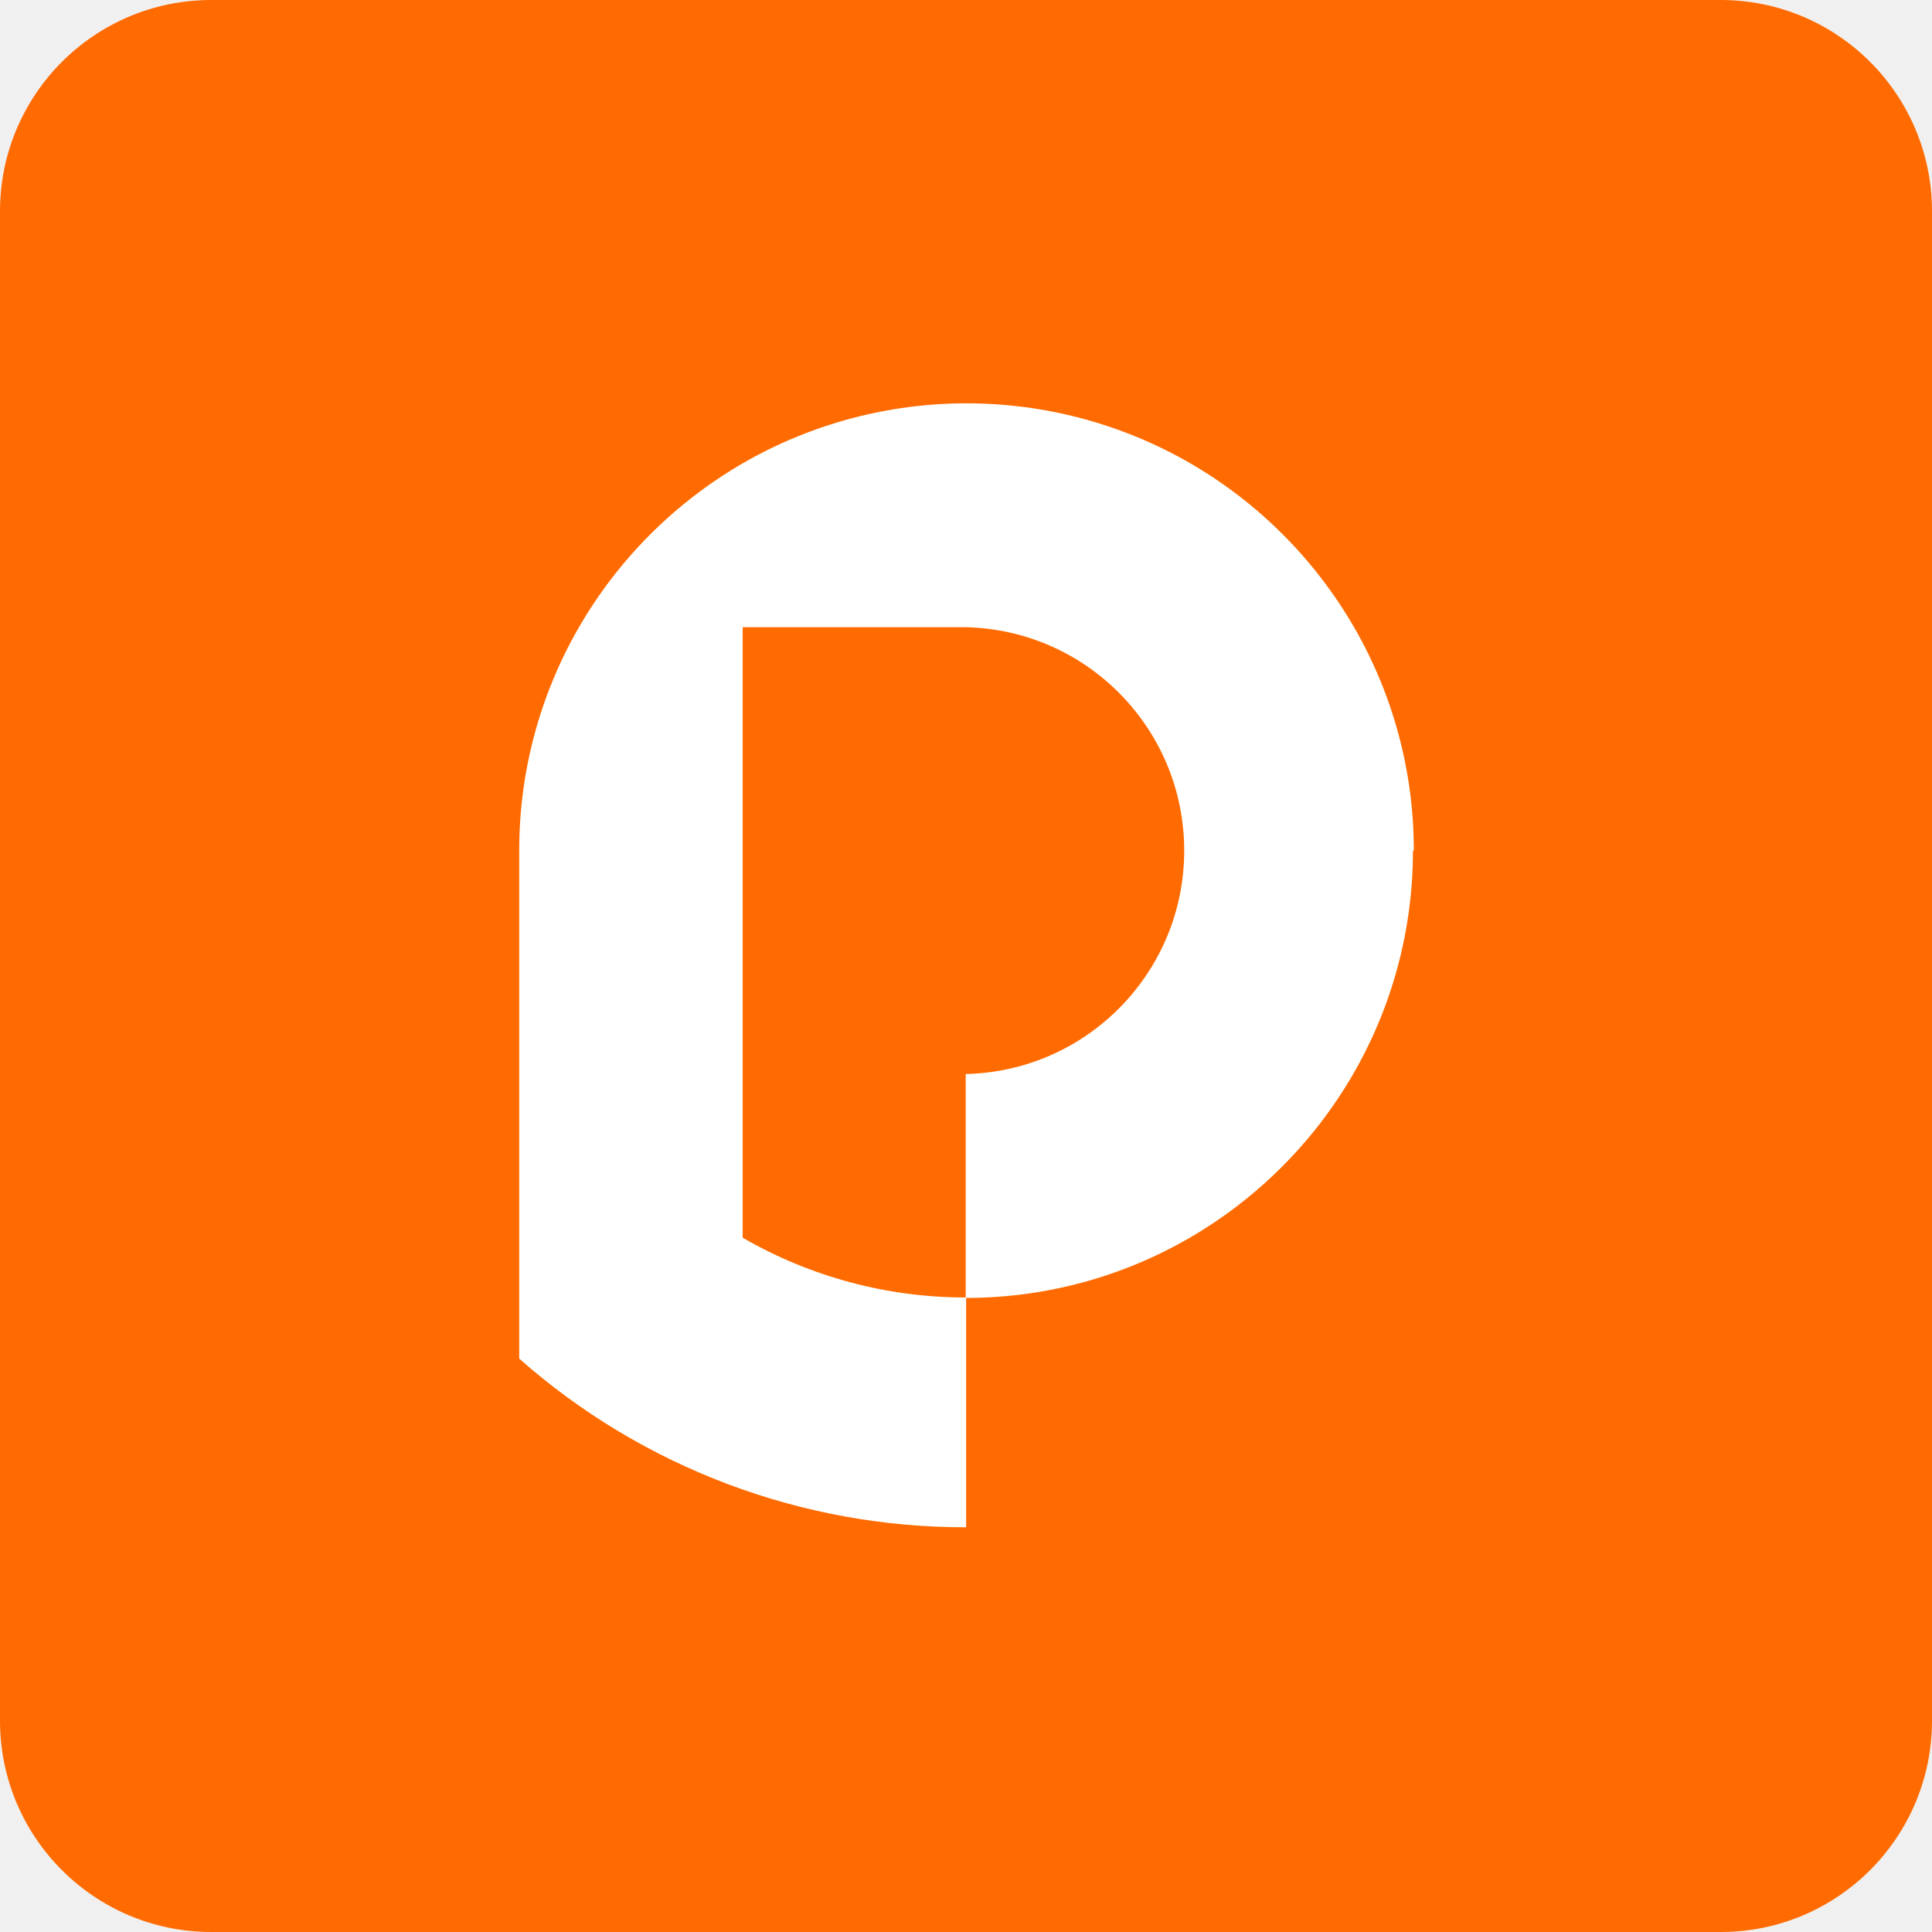
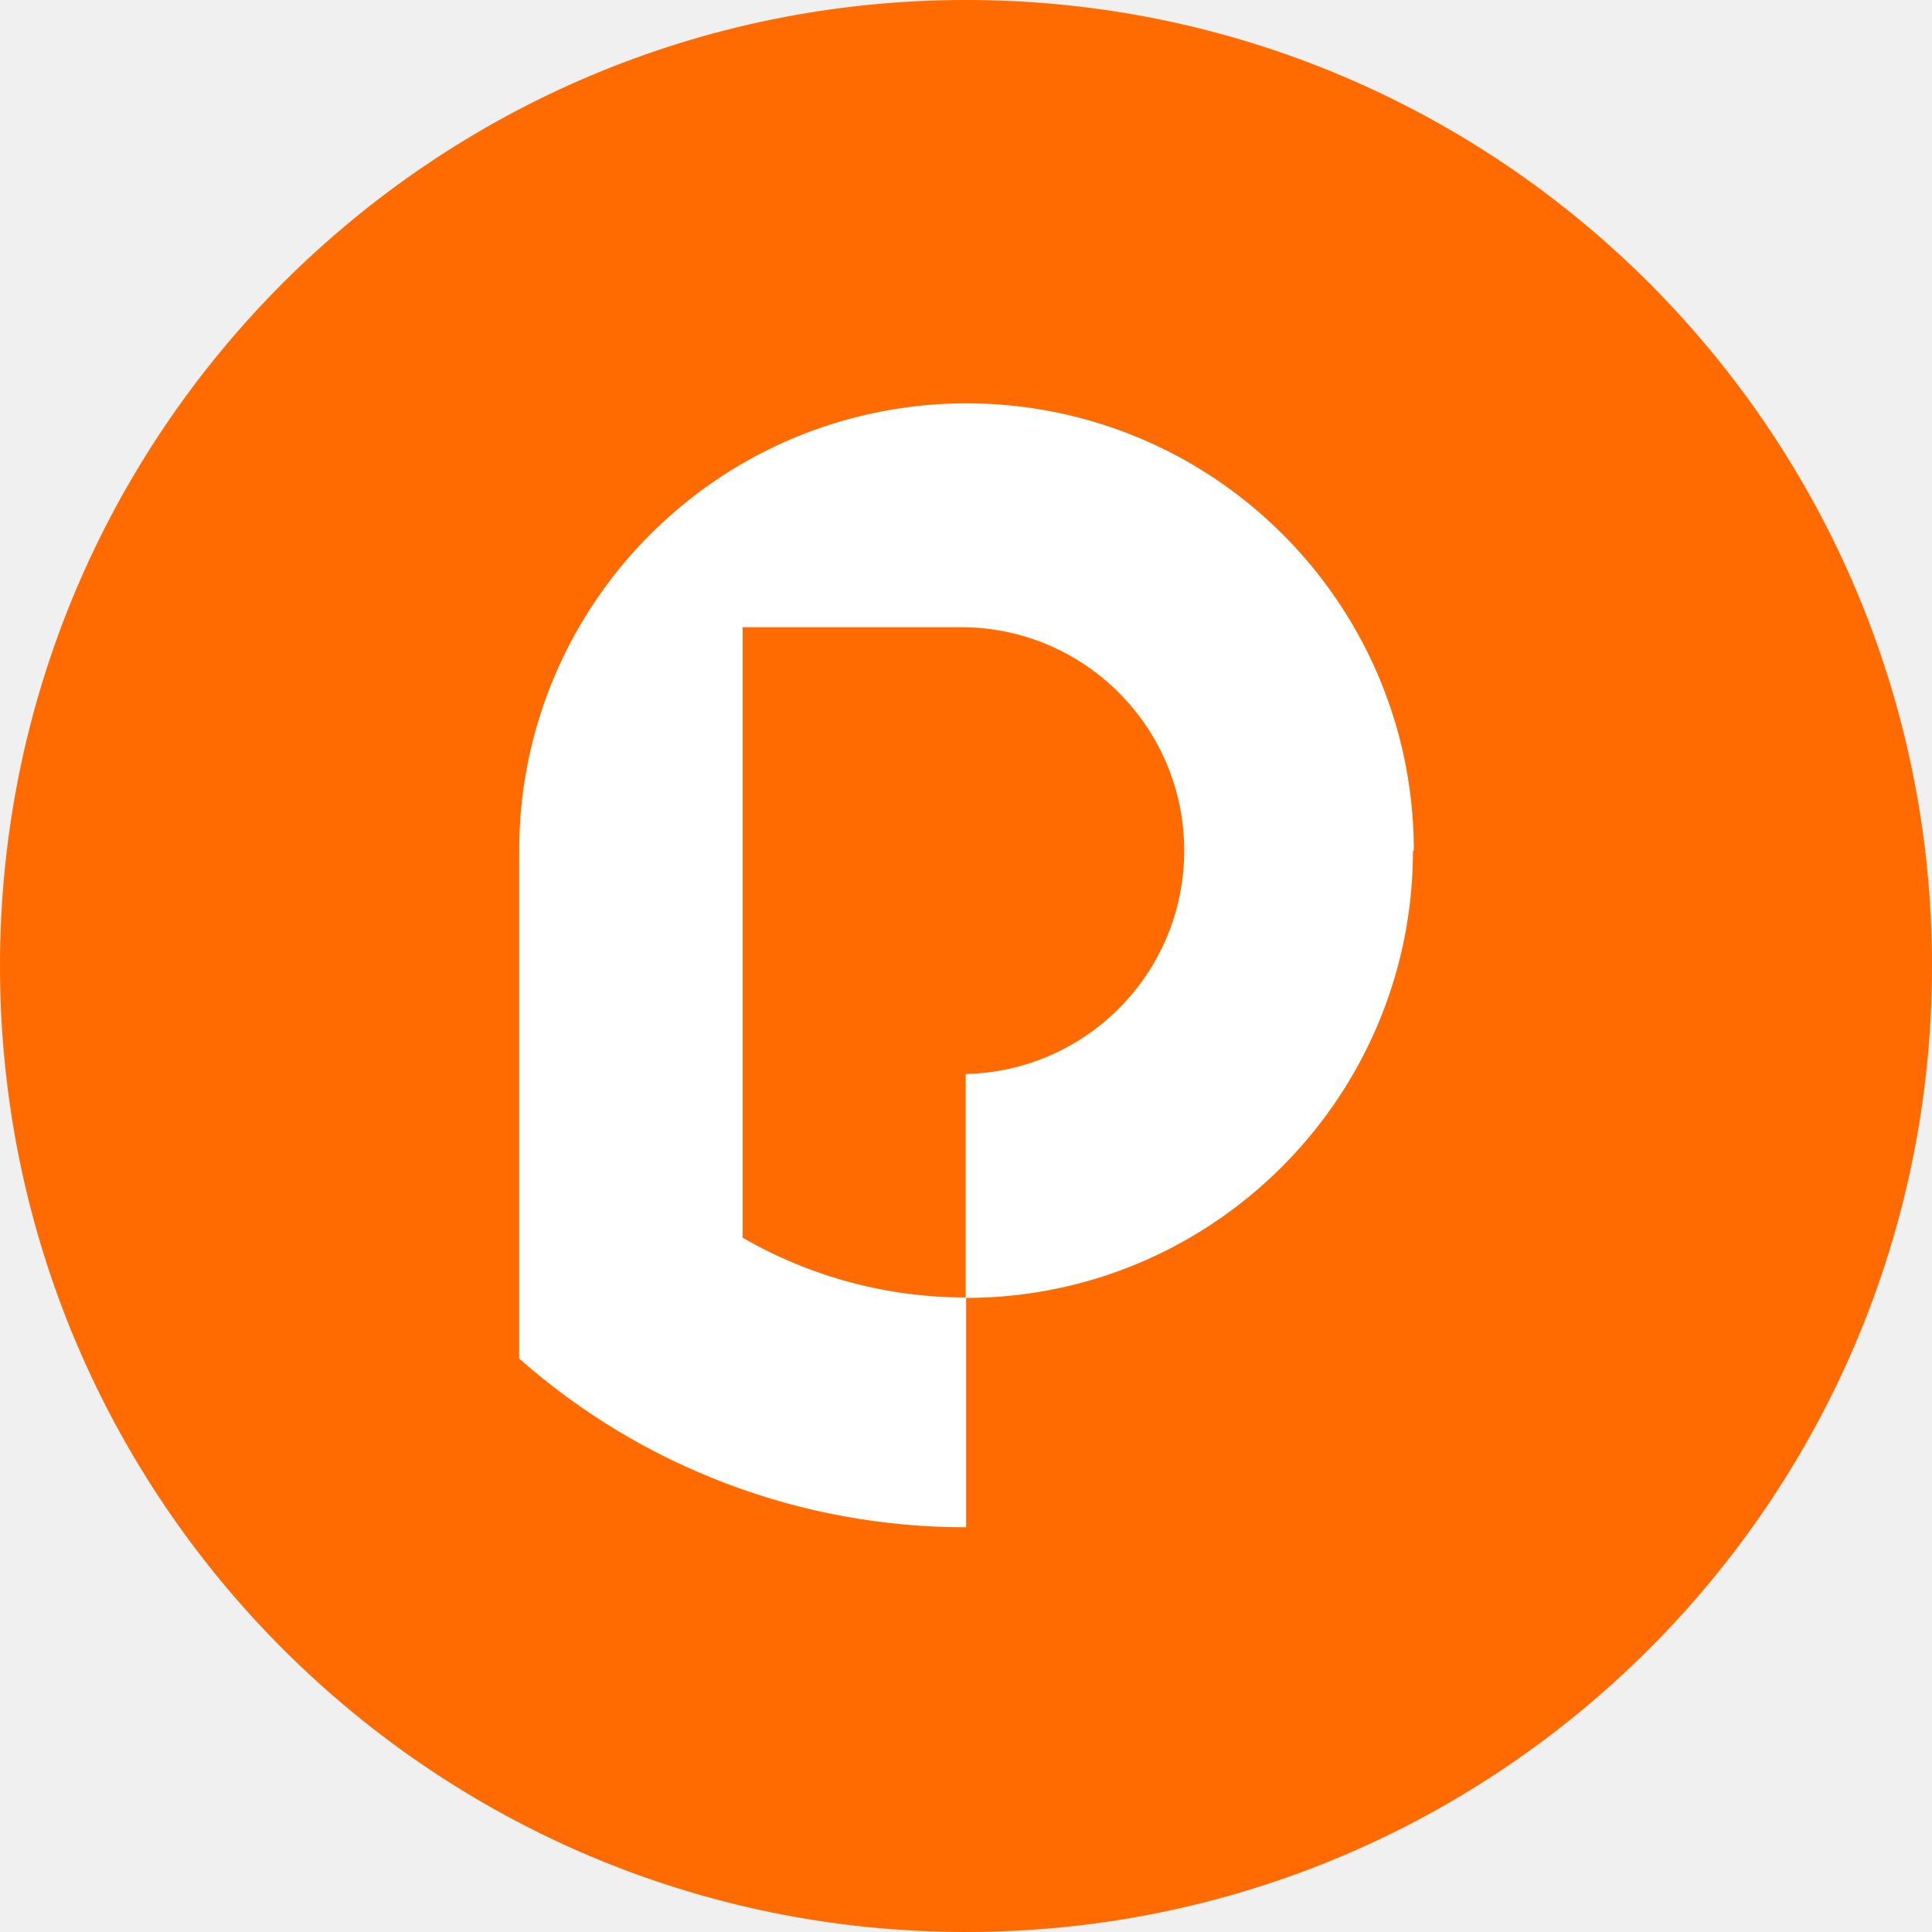
<svg xmlns="http://www.w3.org/2000/svg" viewBox="0 0 256 256" width="32" height="32" role="img" aria-label="PENNIO">
-   <rect width="256" height="256" rx="28" fill="#FF6B00" />
+   <circle cx="128" cy="128" r="128" fill="#FF6B00" />
  <path fill="#fff" d="M81.67,40.84a40.67,40.67,0,0,1-5.46,20.41,41.11,41.11,0,0,1-15,15,40.64,40.64,0,0,1-20.41,5.46V61.25a20.42,20.42,0,0,0,0-40.83H20.42V76.21a40.7,40.7,0,0,0,20.42,5.46v21A61.55,61.55,0,0,1,0,87.26V40.84A40.68,40.68,0,0,1,5.46,20.42a41.11,41.11,0,0,1,15-15,40.9,40.9,0,0,1,40.83,0,41.11,41.11,0,0,1,15,15,40.68,40.68,0,0,1,5.46,20.42" transform="translate(68.8 53.5) scale(1.45)" />
</svg>
